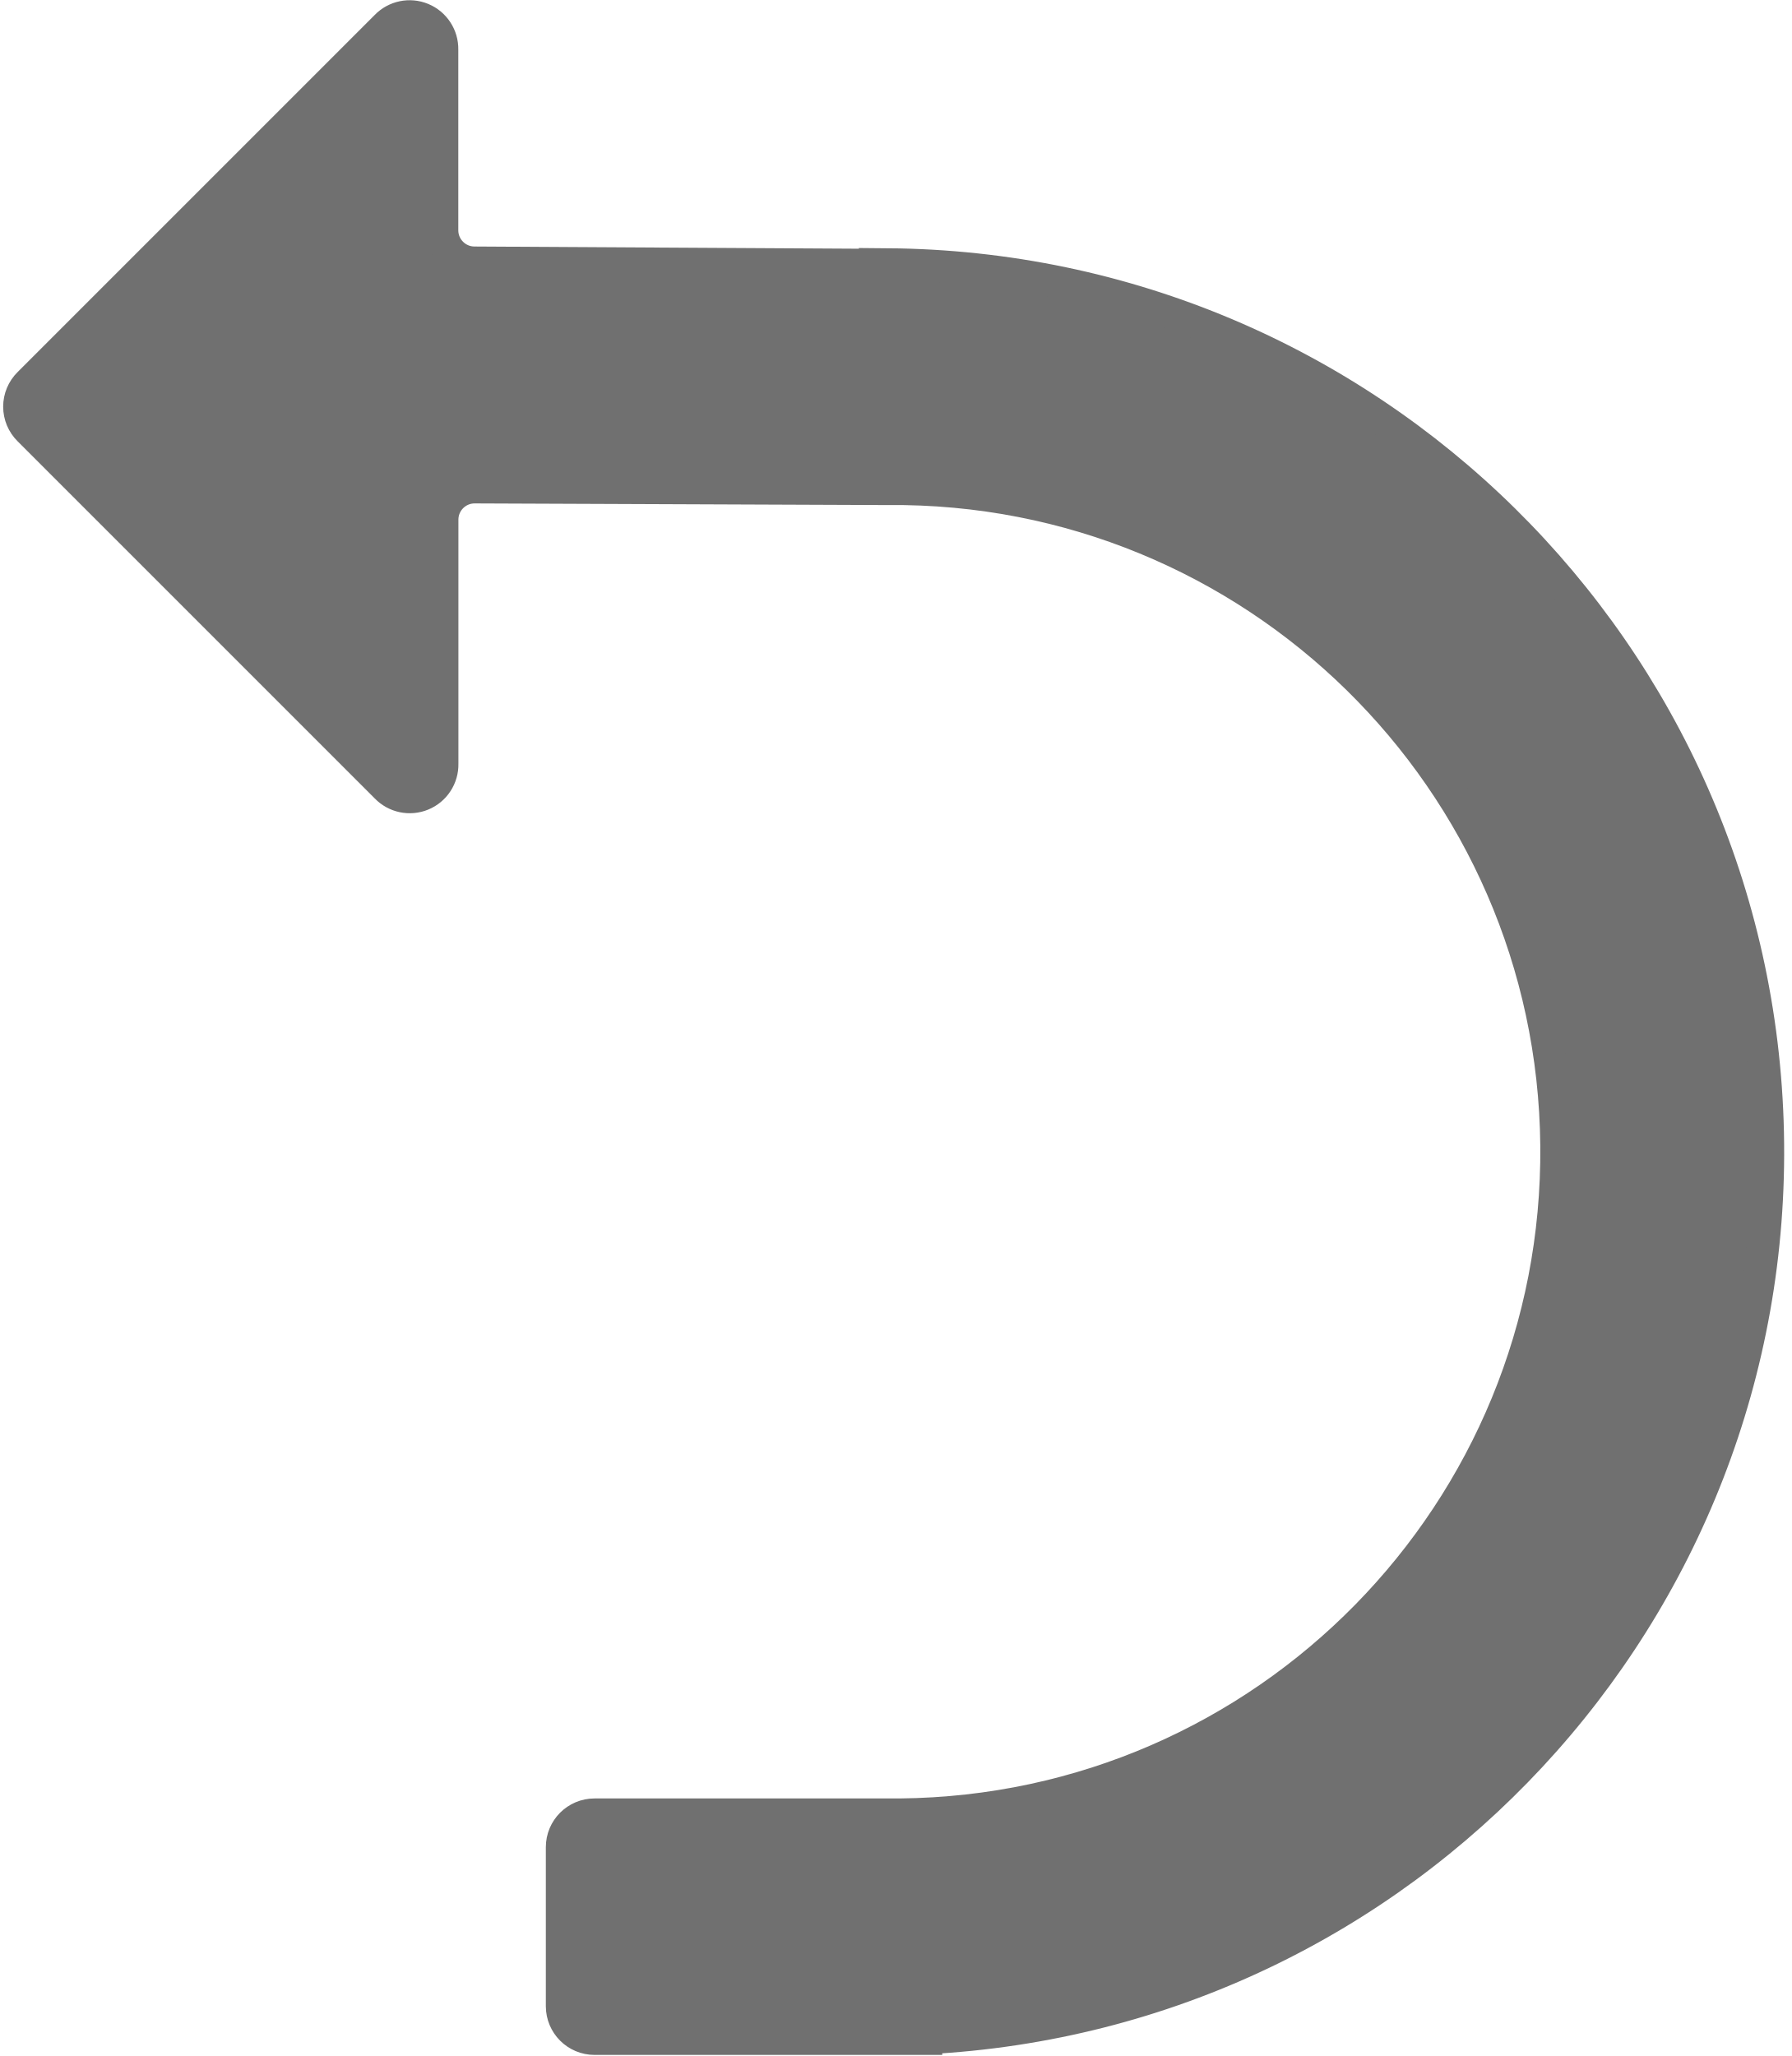
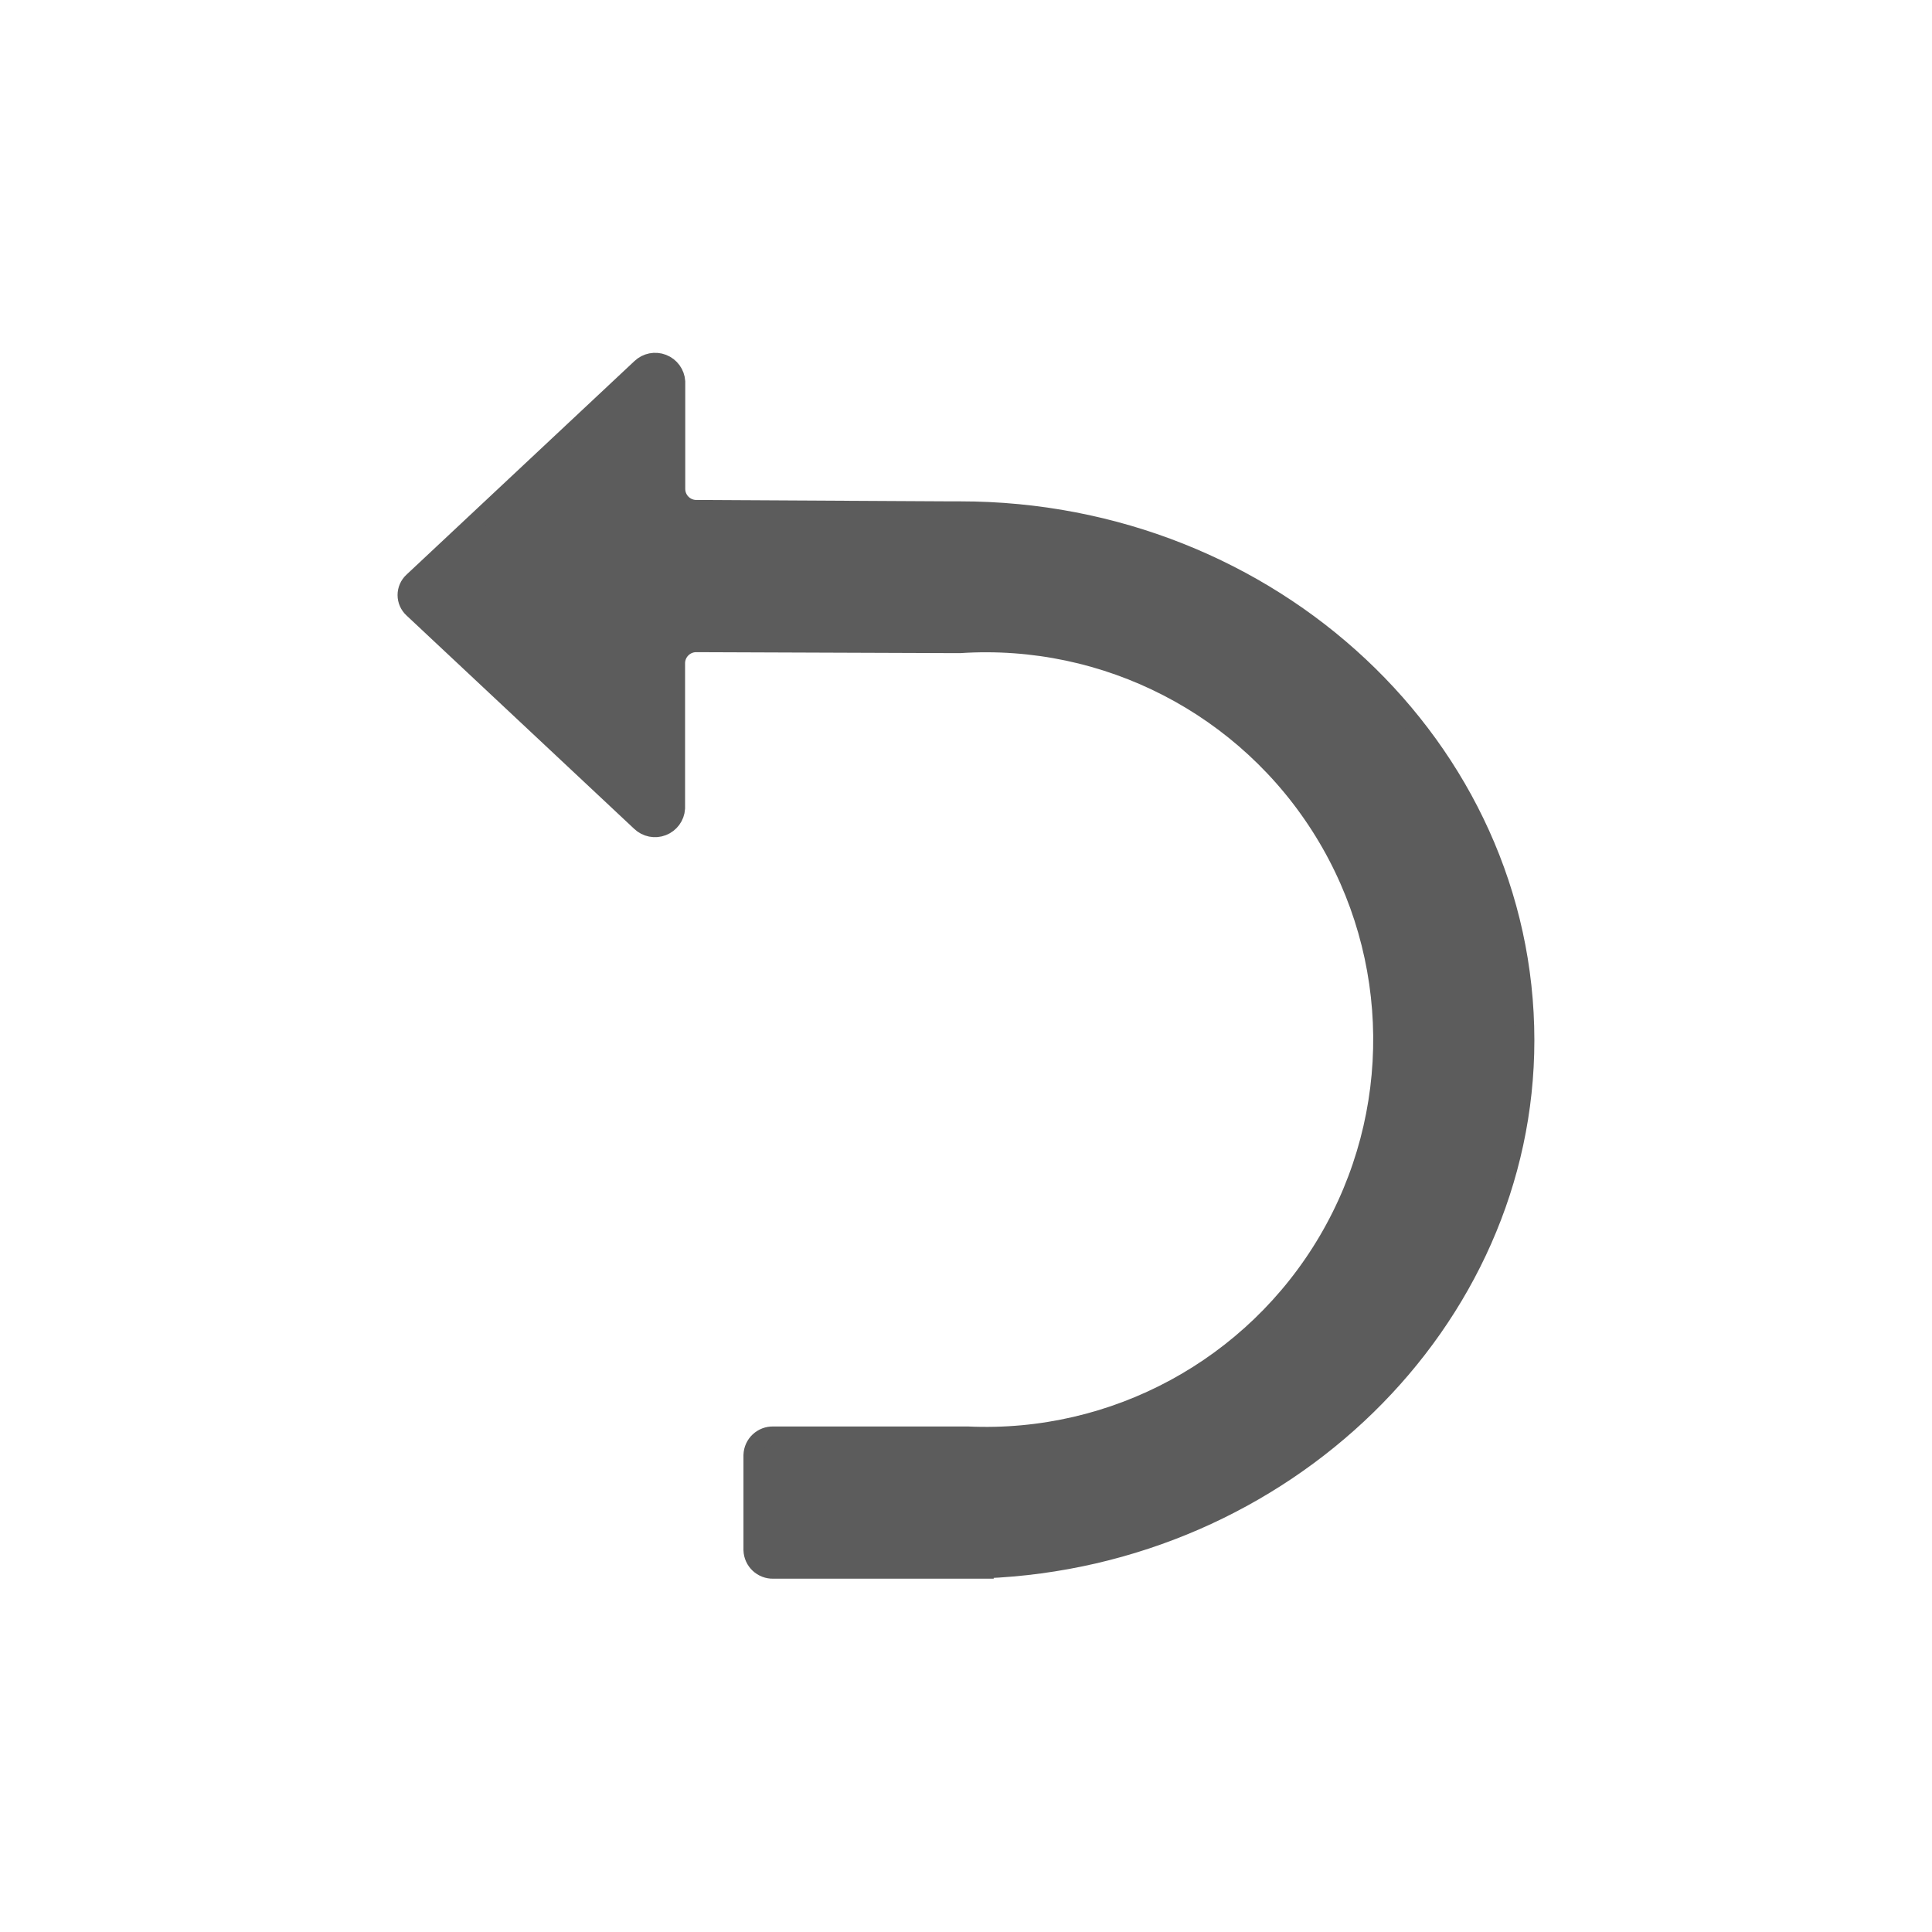
- <svg xmlns="http://www.w3.org/2000/svg" width="16.552" height="18.999" viewBox="0 0 16.552 18.999">
-   <path id="Path_111" data-name="Path 111" d="M1235.444,329.894l-.086,0-.052,0-3.68-.021a.3.3,0,0,1-.3-.3l0-1.67a.3.3,0,0,0-.516-.214l-3.3,3.3a.3.3,0,0,0,0,.428l3.3,3.3a.3.3,0,0,0,.517-.214v-2.256a.3.3,0,0,1,.3-.3l3.746.015.068,0a6.126,6.126,0,0,1,.115,12.252h-2.821a.3.3,0,0,0-.3.3v1.47a.3.3,0,0,0,.3.3h2.89l.173,0v-.006a8.2,8.2,0,0,0-.357-16.389Z" transform="translate(-1227.241 -327.445)" fill="#707070" stroke="#707070" stroke-width="0.3" />
+ <svg xmlns="http://www.w3.org/2000/svg" width="32" height="32" viewBox="0 0 32 32">
+   <defs>
+     <clipPath id="clip-icon-back">
+       <rect width="32" height="32" />
+     </clipPath>
+   </defs>
+   <g id="icon-back" clip-path="url(#clip-icon-back)">
+     <path id="Path_93" data-name="Path 93" d="M1236.582,330.055l-.1,0-.059,0-4.2-.023a.334.334,0,0,1-.342-.324l0-1.787a.349.349,0,0,0-.59-.229l-3.774,3.536a.31.31,0,0,0,0,.458l3.771,3.534a.349.349,0,0,0,.59-.229v-2.414a.335.335,0,0,1,.347-.324l4.277.016.078,0a6.565,6.565,0,1,1,.131,13.109h-3.221a.335.335,0,0,0-.345.324v1.573a.335.335,0,0,0,.345.324h3.3l.2,0v-.006c4.955-.2,8.955-4.095,8.955-8.762C1245.944,333.99,1241.744,330.055,1236.582,330.055Z" transform="translate(-1220.681 -321.601)" fill="#5c5c5c" stroke="#5c5c5c" stroke-width="0.3" />
+   </g>
</svg>
